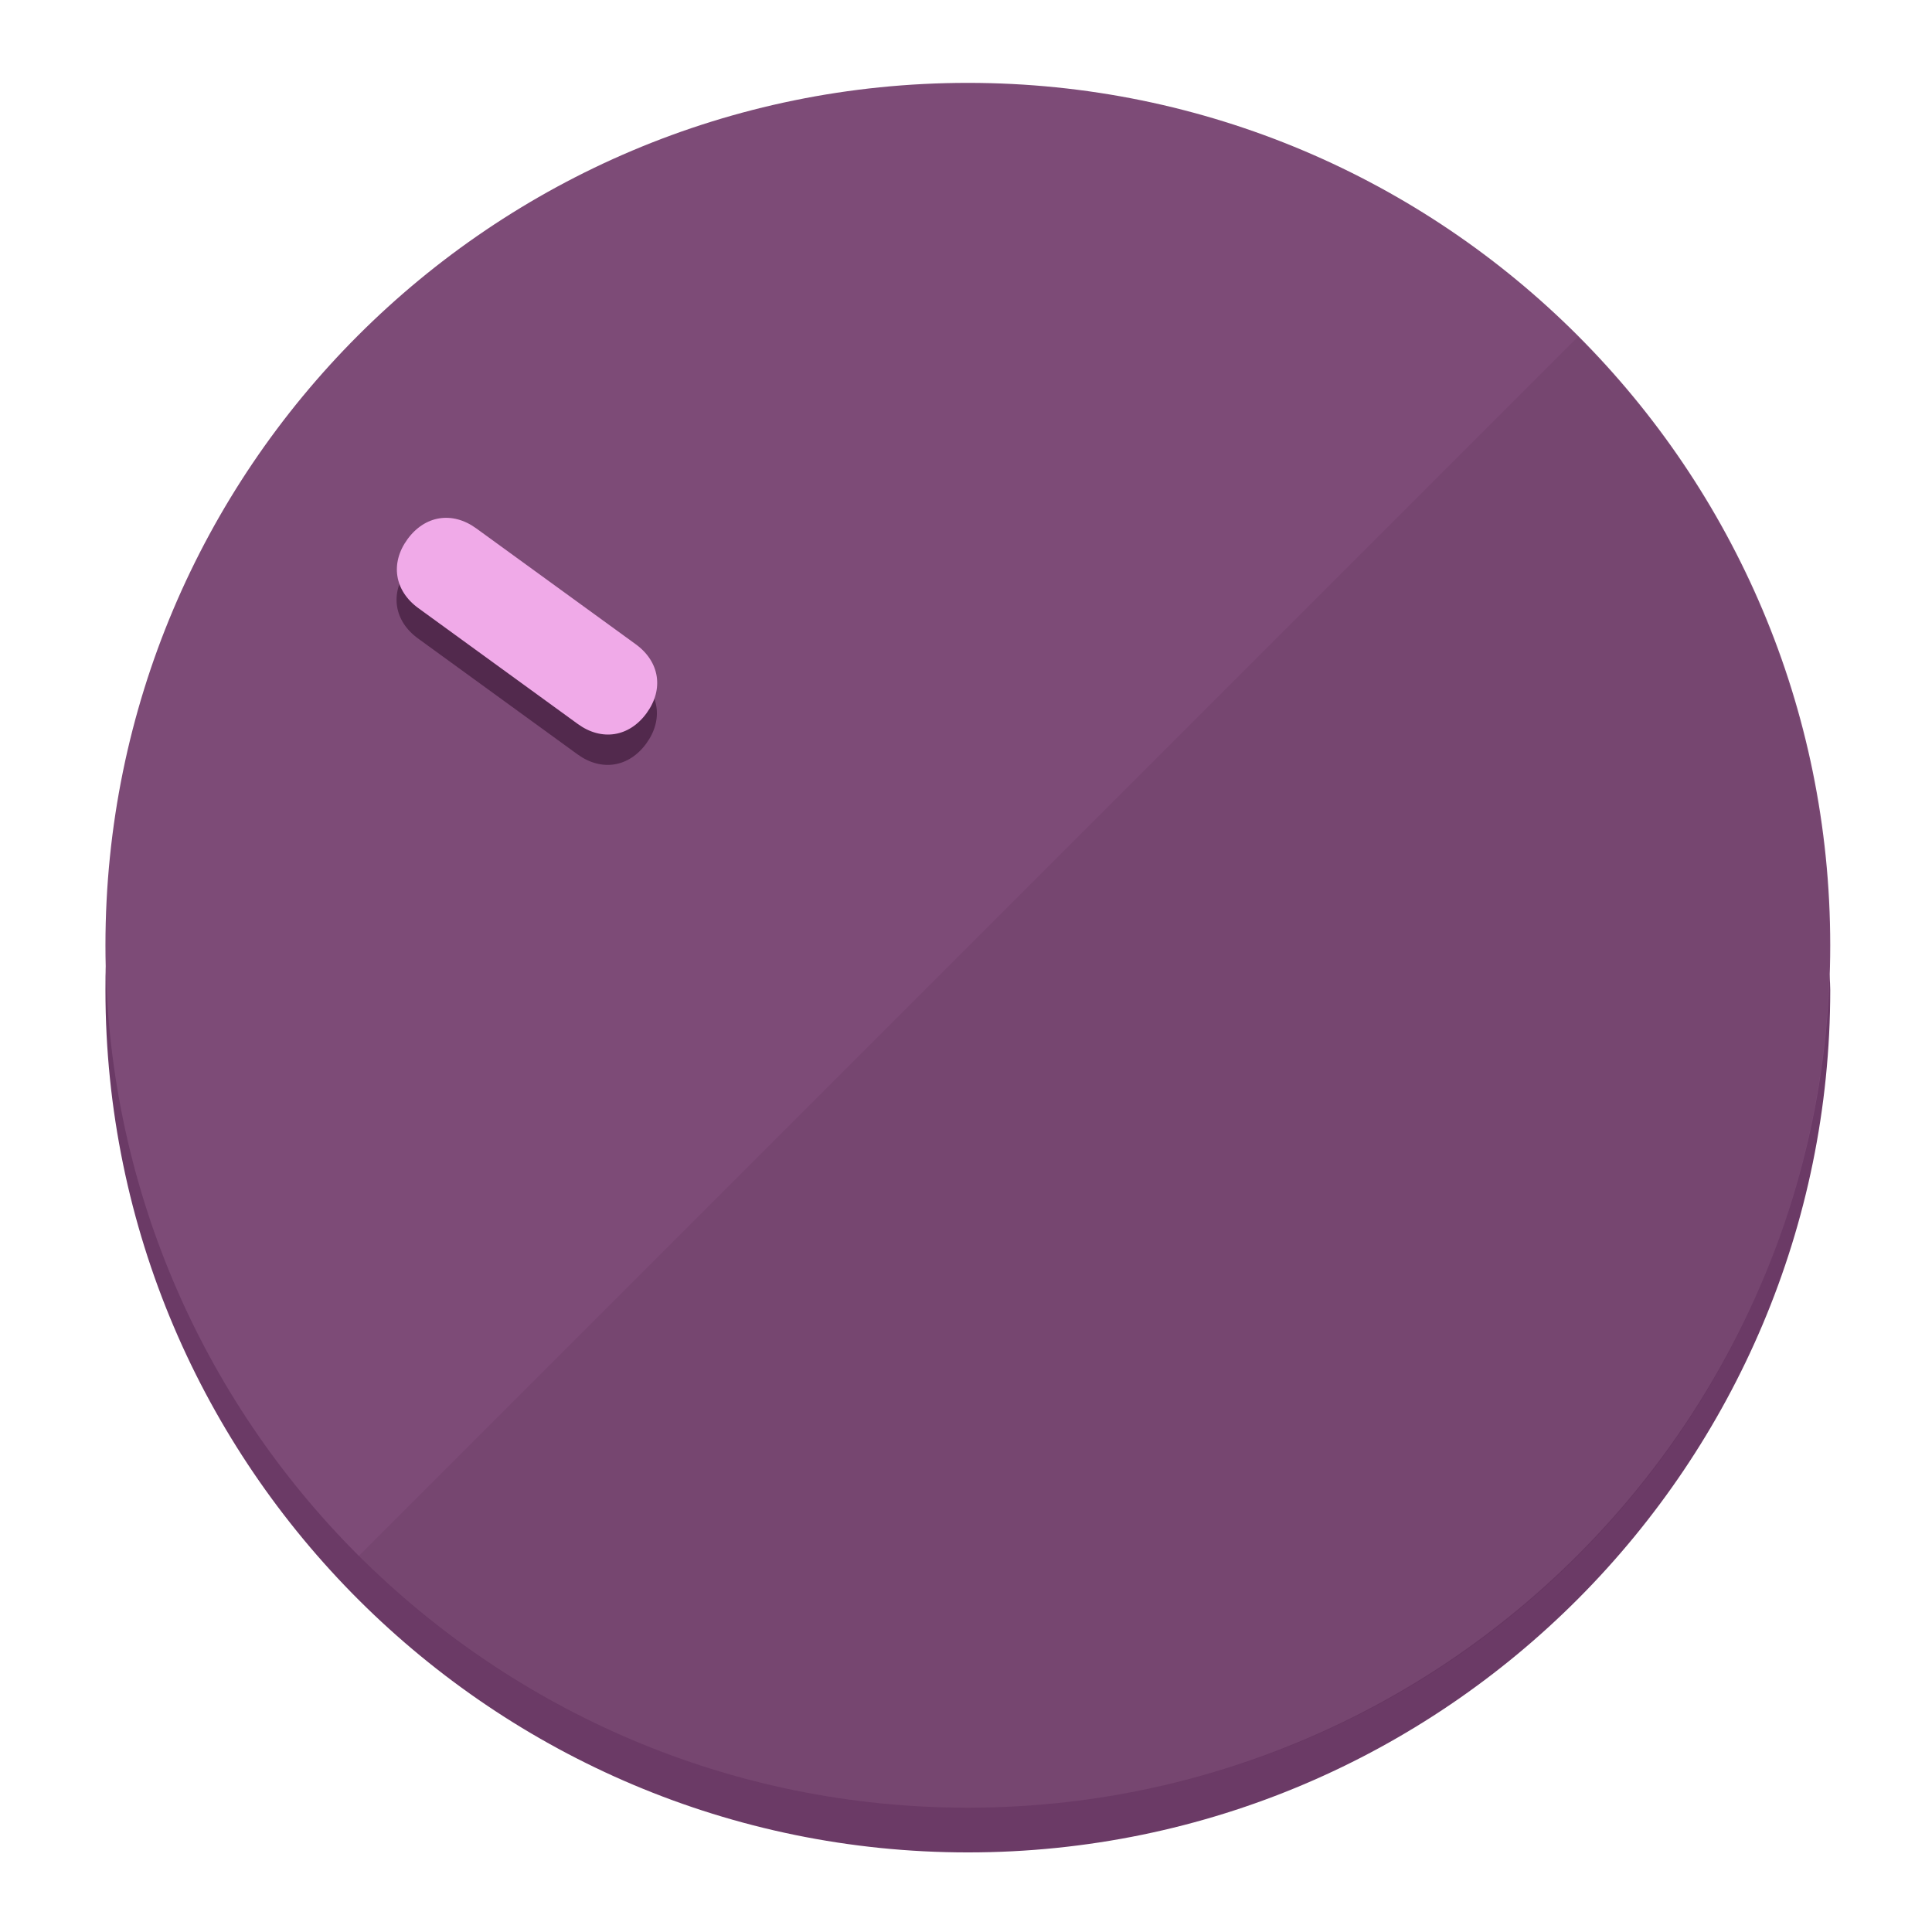
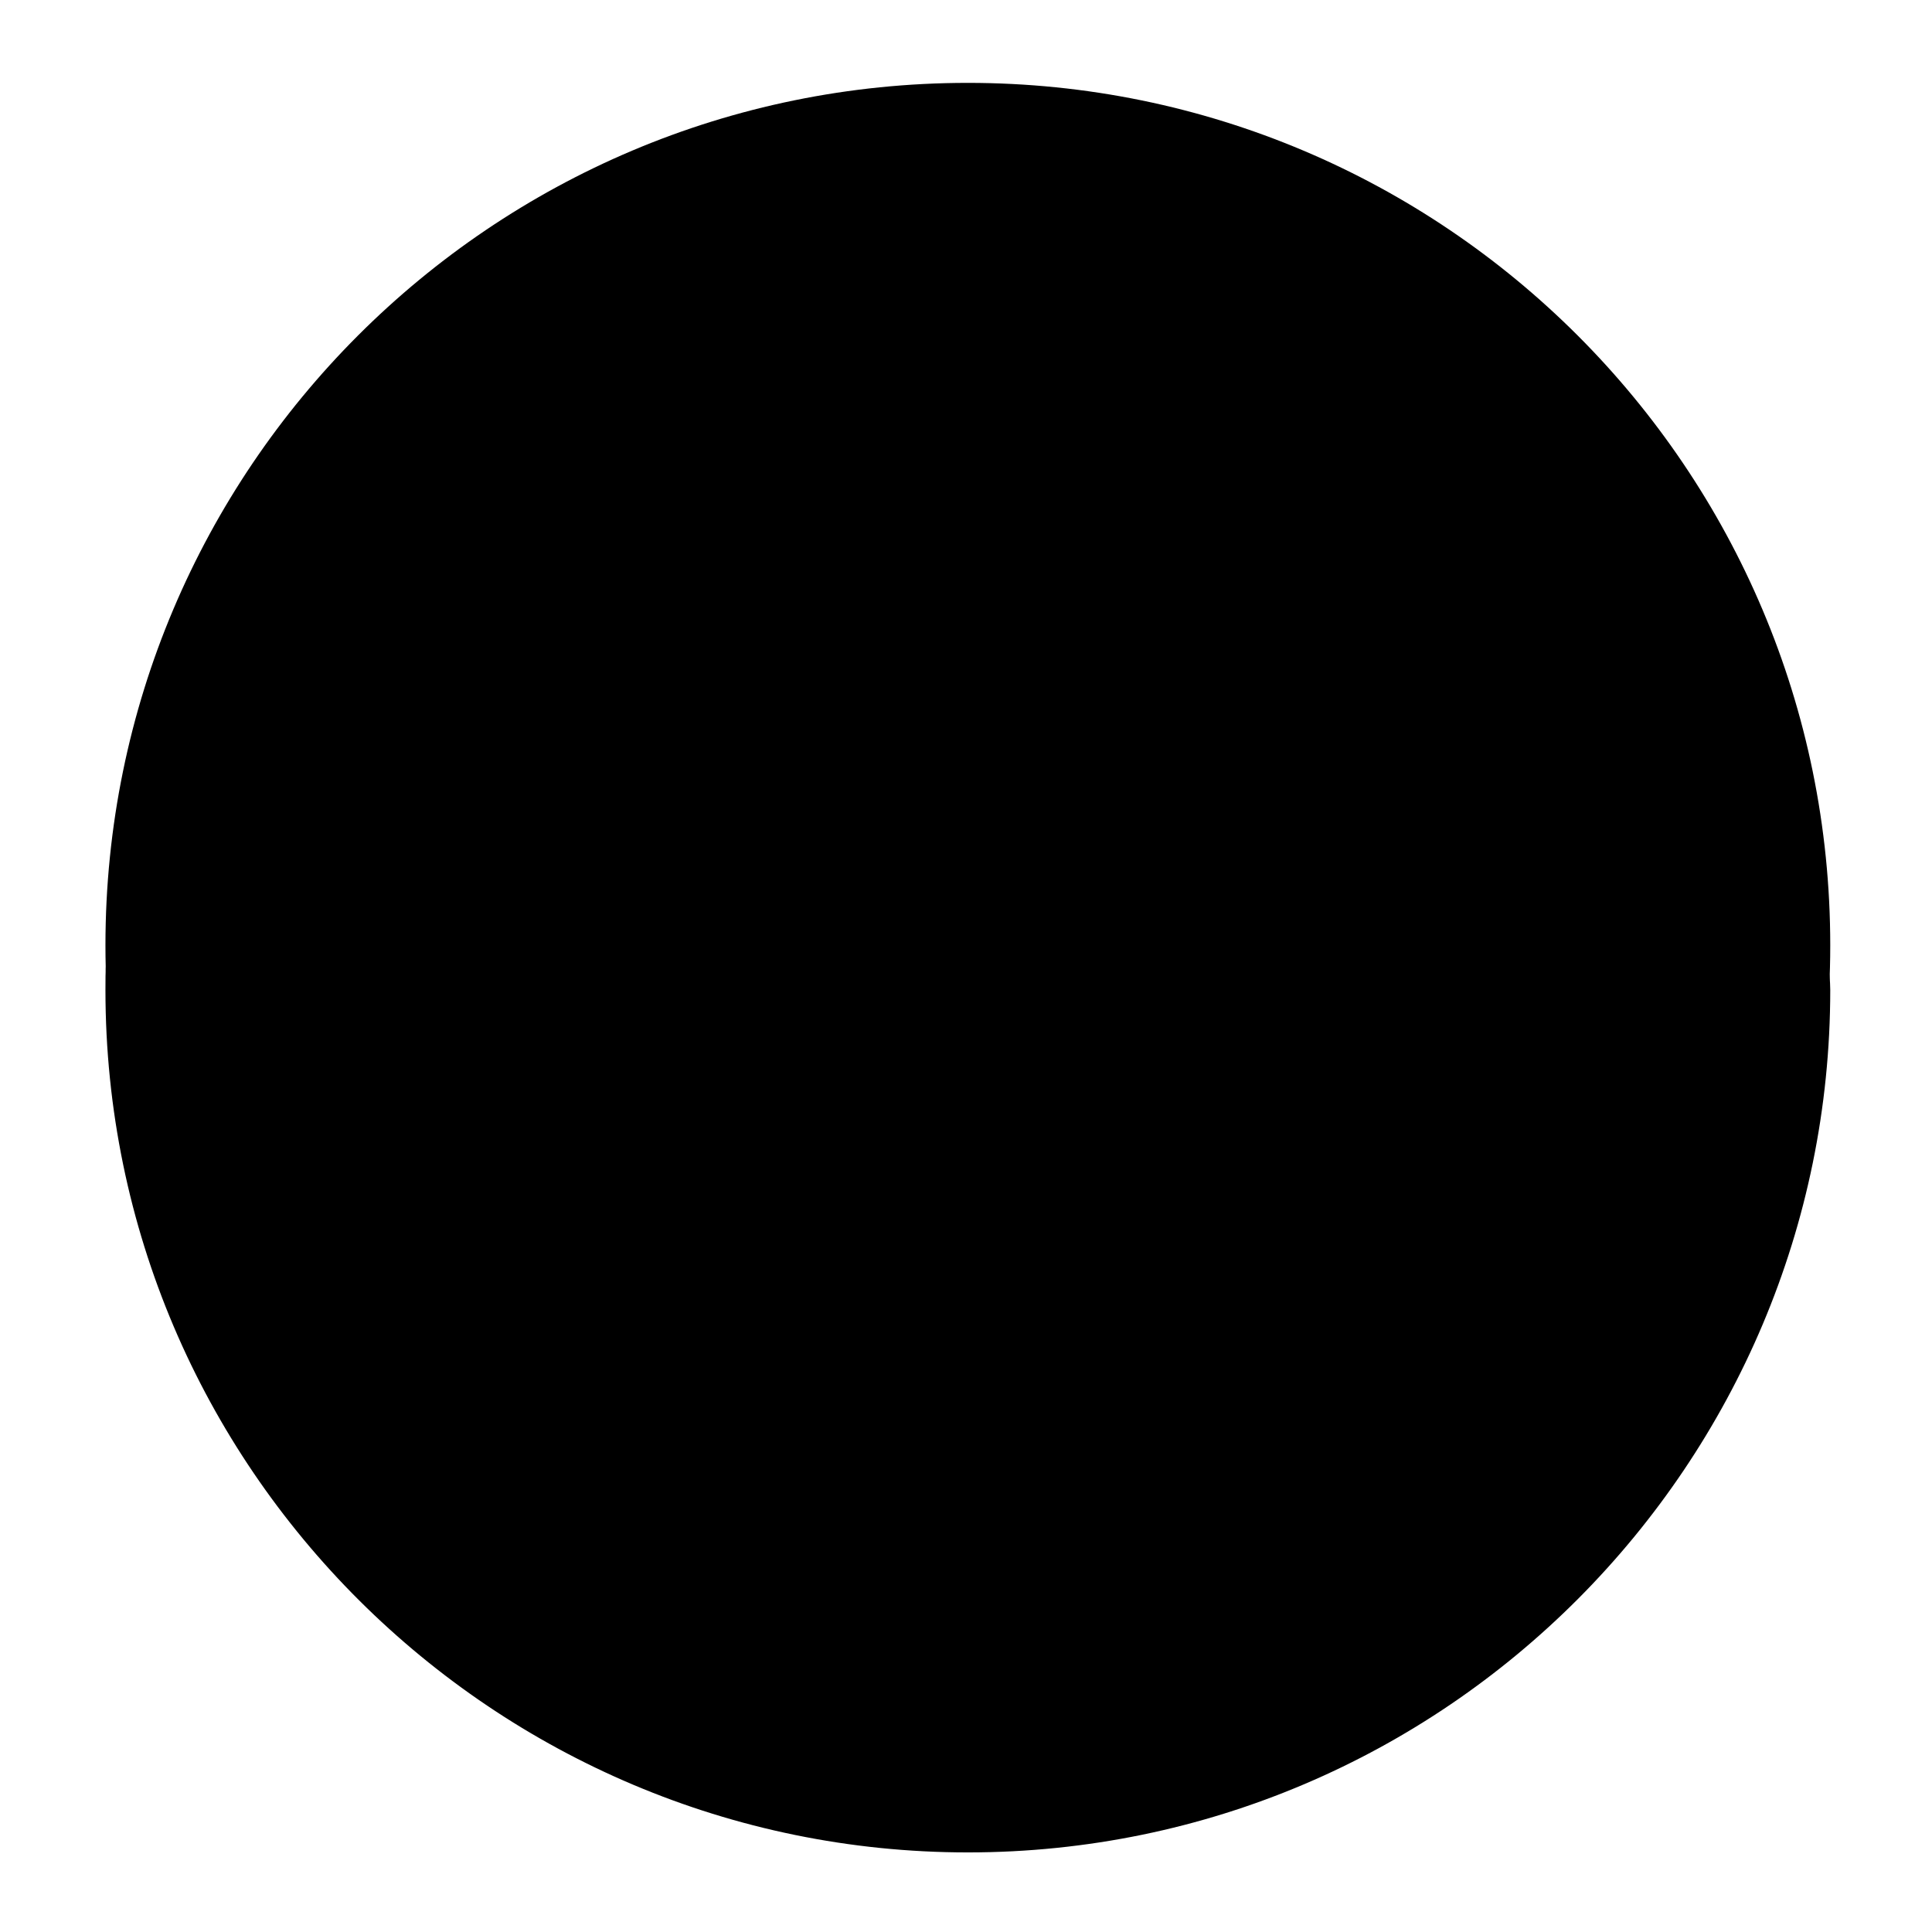
<svg xmlns="http://www.w3.org/2000/svg" height="120px" width="120px" version="1.1" id="Layer_1" viewBox="0 0 496.8 496.8" xml:space="preserve">
  <defs id="defs23" />
  <g id="g3158">
-     <path style="display:inline;fill:#6B3A66;fill-opacity:1;stroke-width:1.584" d="m 248.875,445.92 c 116.582,0 212.89,-91.238 220.493,-205.286 0,5.069 1.267,8.87 1.267,13.939 0,121.651 -98.842,221.76 -221.76,221.76 -121.651,0 -221.76,-98.842 -221.76,-221.76 0,-5.069 0,-8.87 1.267,-13.939 7.603,114.048 103.91,205.286 220.493,205.286 z" id="path8" />
-     <circle style="display:inline;fill:#7D4B77;fill-opacity:1;stroke-width:1.584" cx="248.875" cy="243.071" r="221.76" id="circle12" />
-     <path style="display:inline;fill:#52294D;fill-opacity:0.154;stroke-width:1.587" d="m 405.744,86.606 c 86.308,86.308 86.308,227.193 0,313.5 -86.308,86.308 -227.193,86.308 -313.5,0" id="path14" />
+     <path style="display:inline;fill:#;fill-opacity:1;stroke-width:1.584" d="m 248.875,445.92 c 116.582,0 212.89,-91.238 220.493,-205.286 0,5.069 1.267,8.87 1.267,13.939 0,121.651 -98.842,221.76 -221.76,221.76 -121.651,0 -221.76,-98.842 -221.76,-221.76 0,-5.069 0,-8.87 1.267,-13.939 7.603,114.048 103.91,205.286 220.493,205.286 z" id="path8" />
+     <circle style="display:inline;fill:#;fill-opacity:1;stroke-width:1.584" cx="248.875" cy="243.071" r="221.76" id="circle12" />
+     <path style="display:inline;fill:#;fill-opacity:0.154;stroke-width:1.587" d="m 405.744,86.606 c 86.308,86.308 86.308,227.193 0,313.5 -86.308,86.308 -227.193,86.308 -313.5,0" id="path14" />
  </g>
  <g id="g3198">
    <circle style="display:none;fill:#000000;fill-opacity:0;stroke-width:1.584" cx="-51.017" cy="344.188" r="221.76" id="circle12-3" transform="rotate(-54)" />
-     <path style="display:inline;fill:#52294D;fill-opacity:1;stroke-width:1.584" d="m 163.397,173.469 c 6.151,4.469 7.272,11.549 2.803,17.7 v 0 c -4.469,6.151 -11.549,7.272 -17.7,2.803 l -41.007,-29.794 c -6.151,-4.469 -7.272,-11.549 -2.803,-17.7 v 0 c 4.469,-6.151 11.549,-7.272 17.7,-2.803 z" id="path3789" />
-     <path style="display:inline;fill:#F0AAE8;stroke-width:1.584" d="m 163.475,165.664 c 6.151,4.469 7.272,11.549 2.803,17.7 v 0 c -4.469,6.151 -11.549,7.272 -17.7,2.803 l -41.007,-29.794 c -6.151,-4.469 -7.272,-11.549 -2.803,-17.7 v 0 c 4.469,-6.151 11.549,-7.272 17.7,-2.803 z" id="path915" />
+     <path style="display:inline;fill:#;fill-opacity:1;stroke-width:1.584" d="m 163.397,173.469 c 6.151,4.469 7.272,11.549 2.803,17.7 v 0 c -4.469,6.151 -11.549,7.272 -17.7,2.803 l -41.007,-29.794 c -6.151,-4.469 -7.272,-11.549 -2.803,-17.7 v 0 c 4.469,-6.151 11.549,-7.272 17.7,-2.803 z" id="path3789" />
+     <path style="display:inline;fill:#;stroke-width:1.584" d="m 163.475,165.664 c 6.151,4.469 7.272,11.549 2.803,17.7 v 0 c -4.469,6.151 -11.549,7.272 -17.7,2.803 l -41.007,-29.794 c -6.151,-4.469 -7.272,-11.549 -2.803,-17.7 v 0 c 4.469,-6.151 11.549,-7.272 17.7,-2.803 z" id="path915" />
  </g>
</svg>
